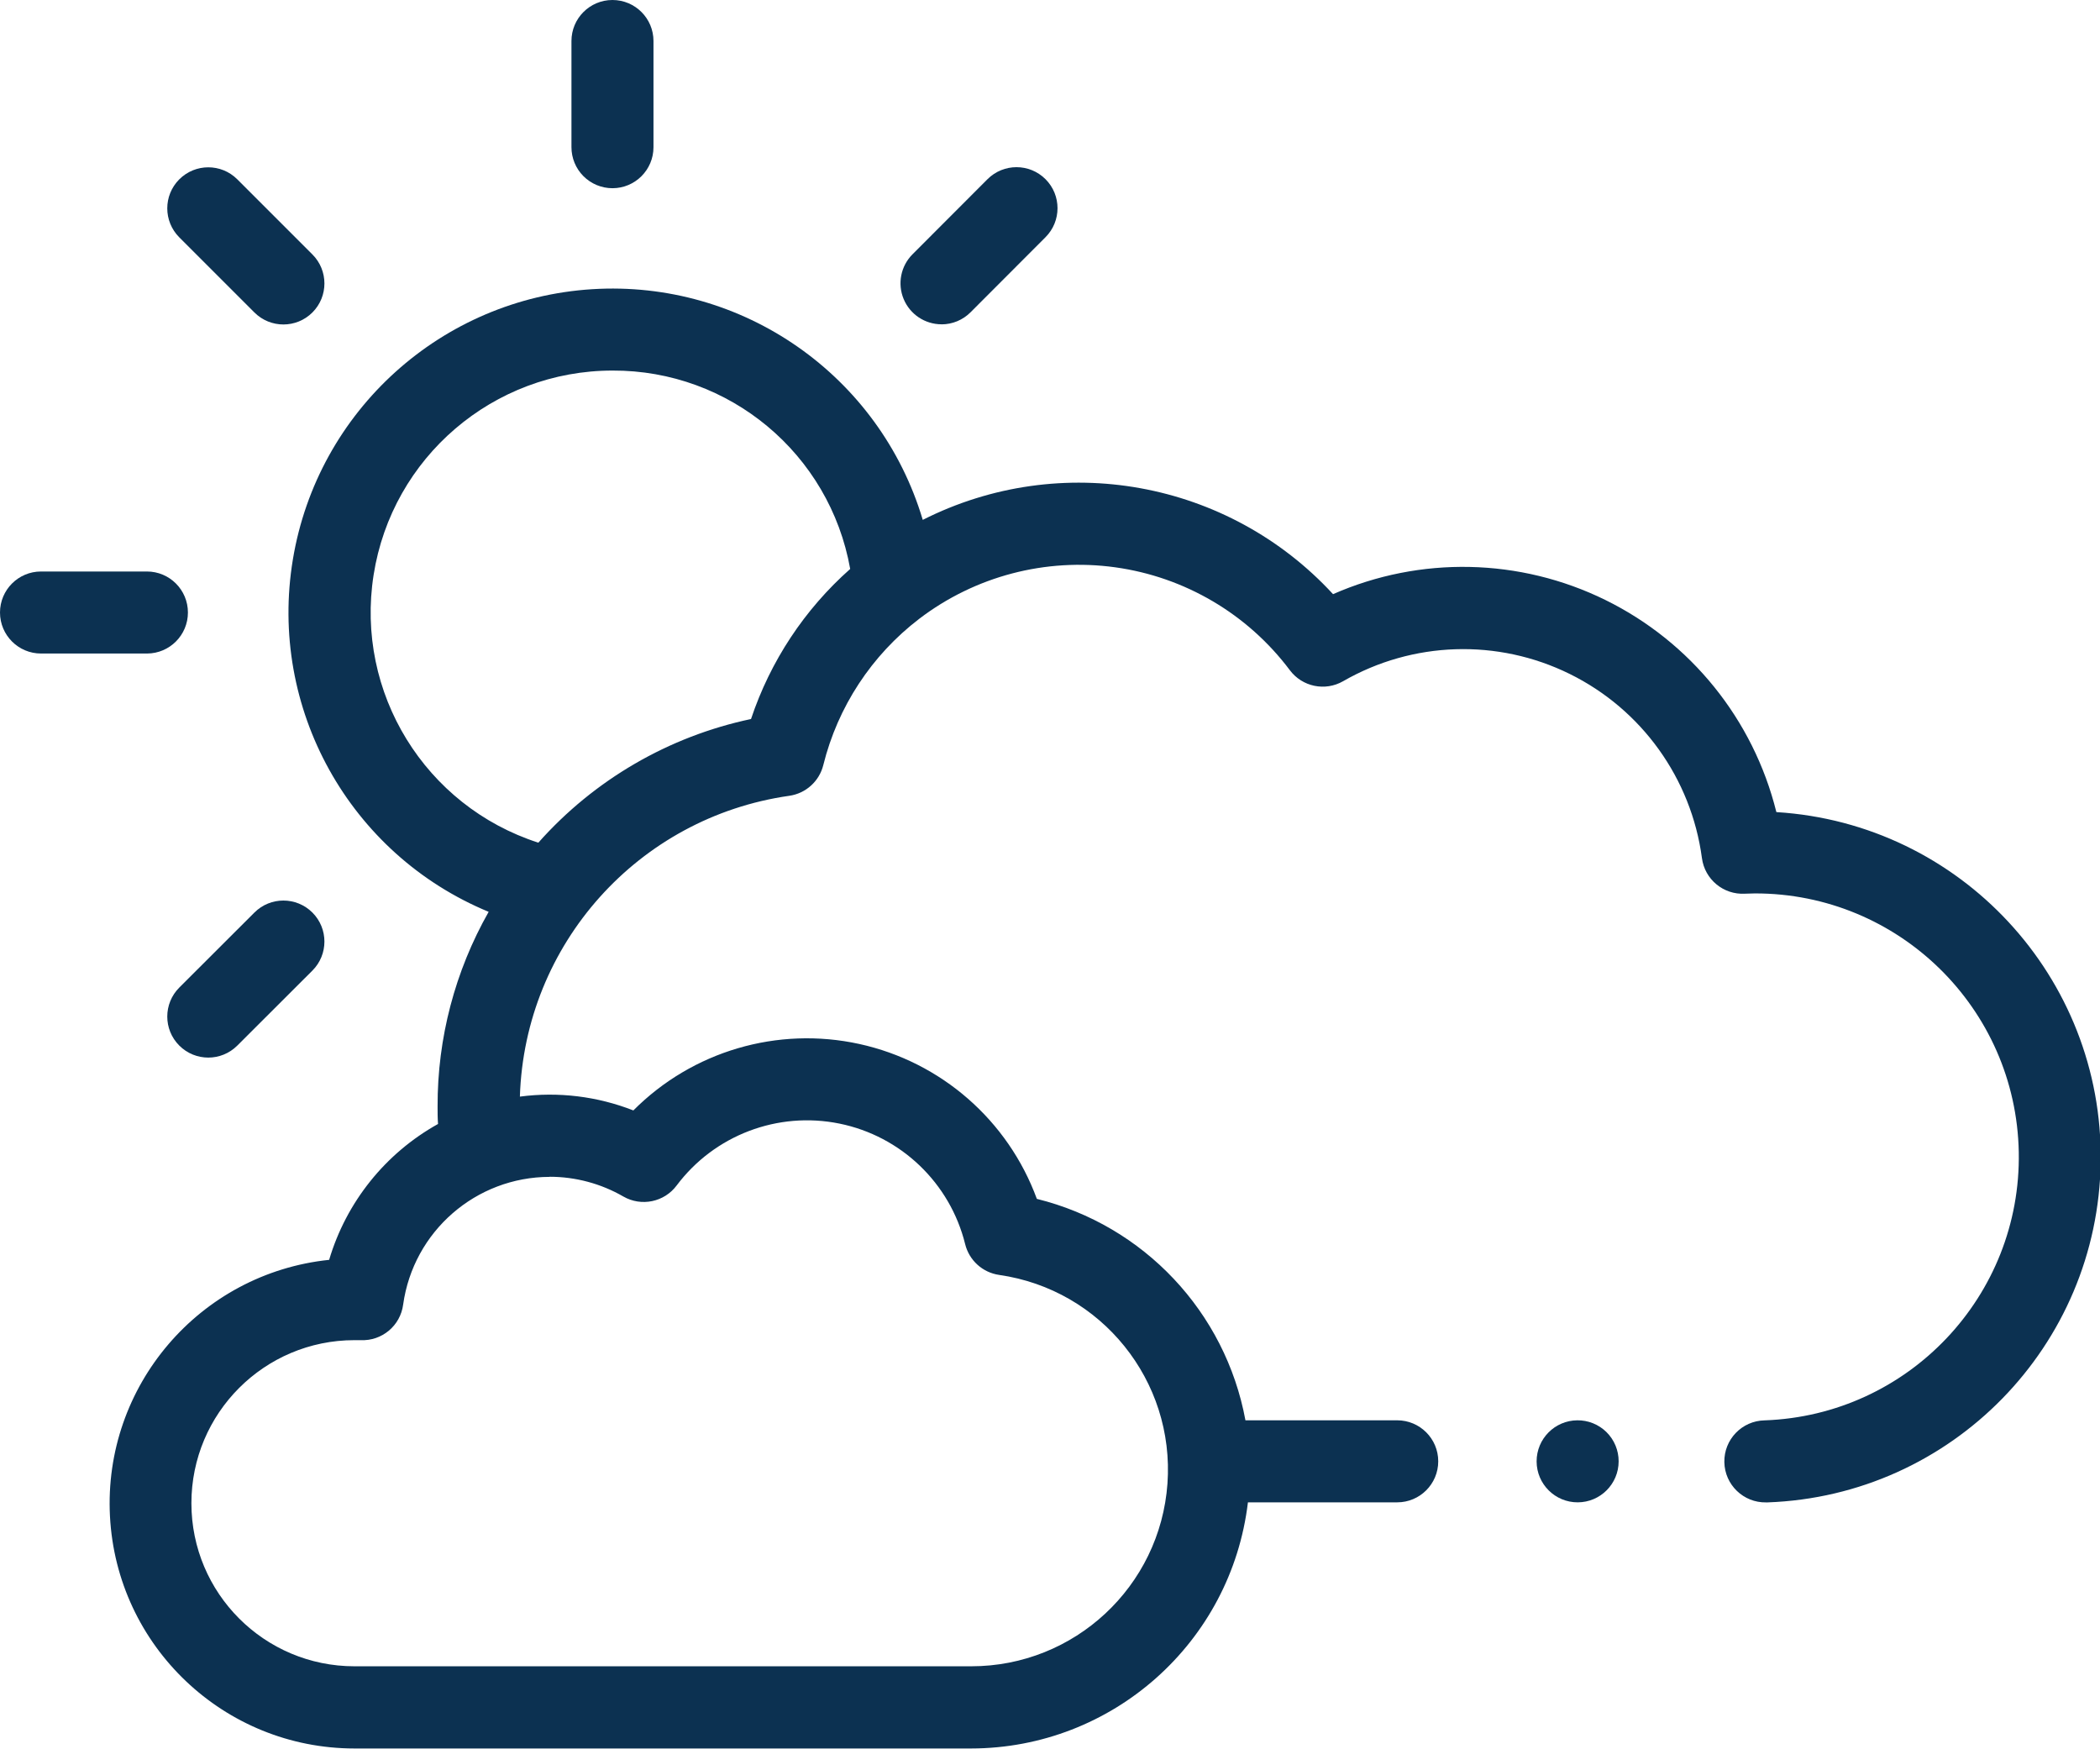
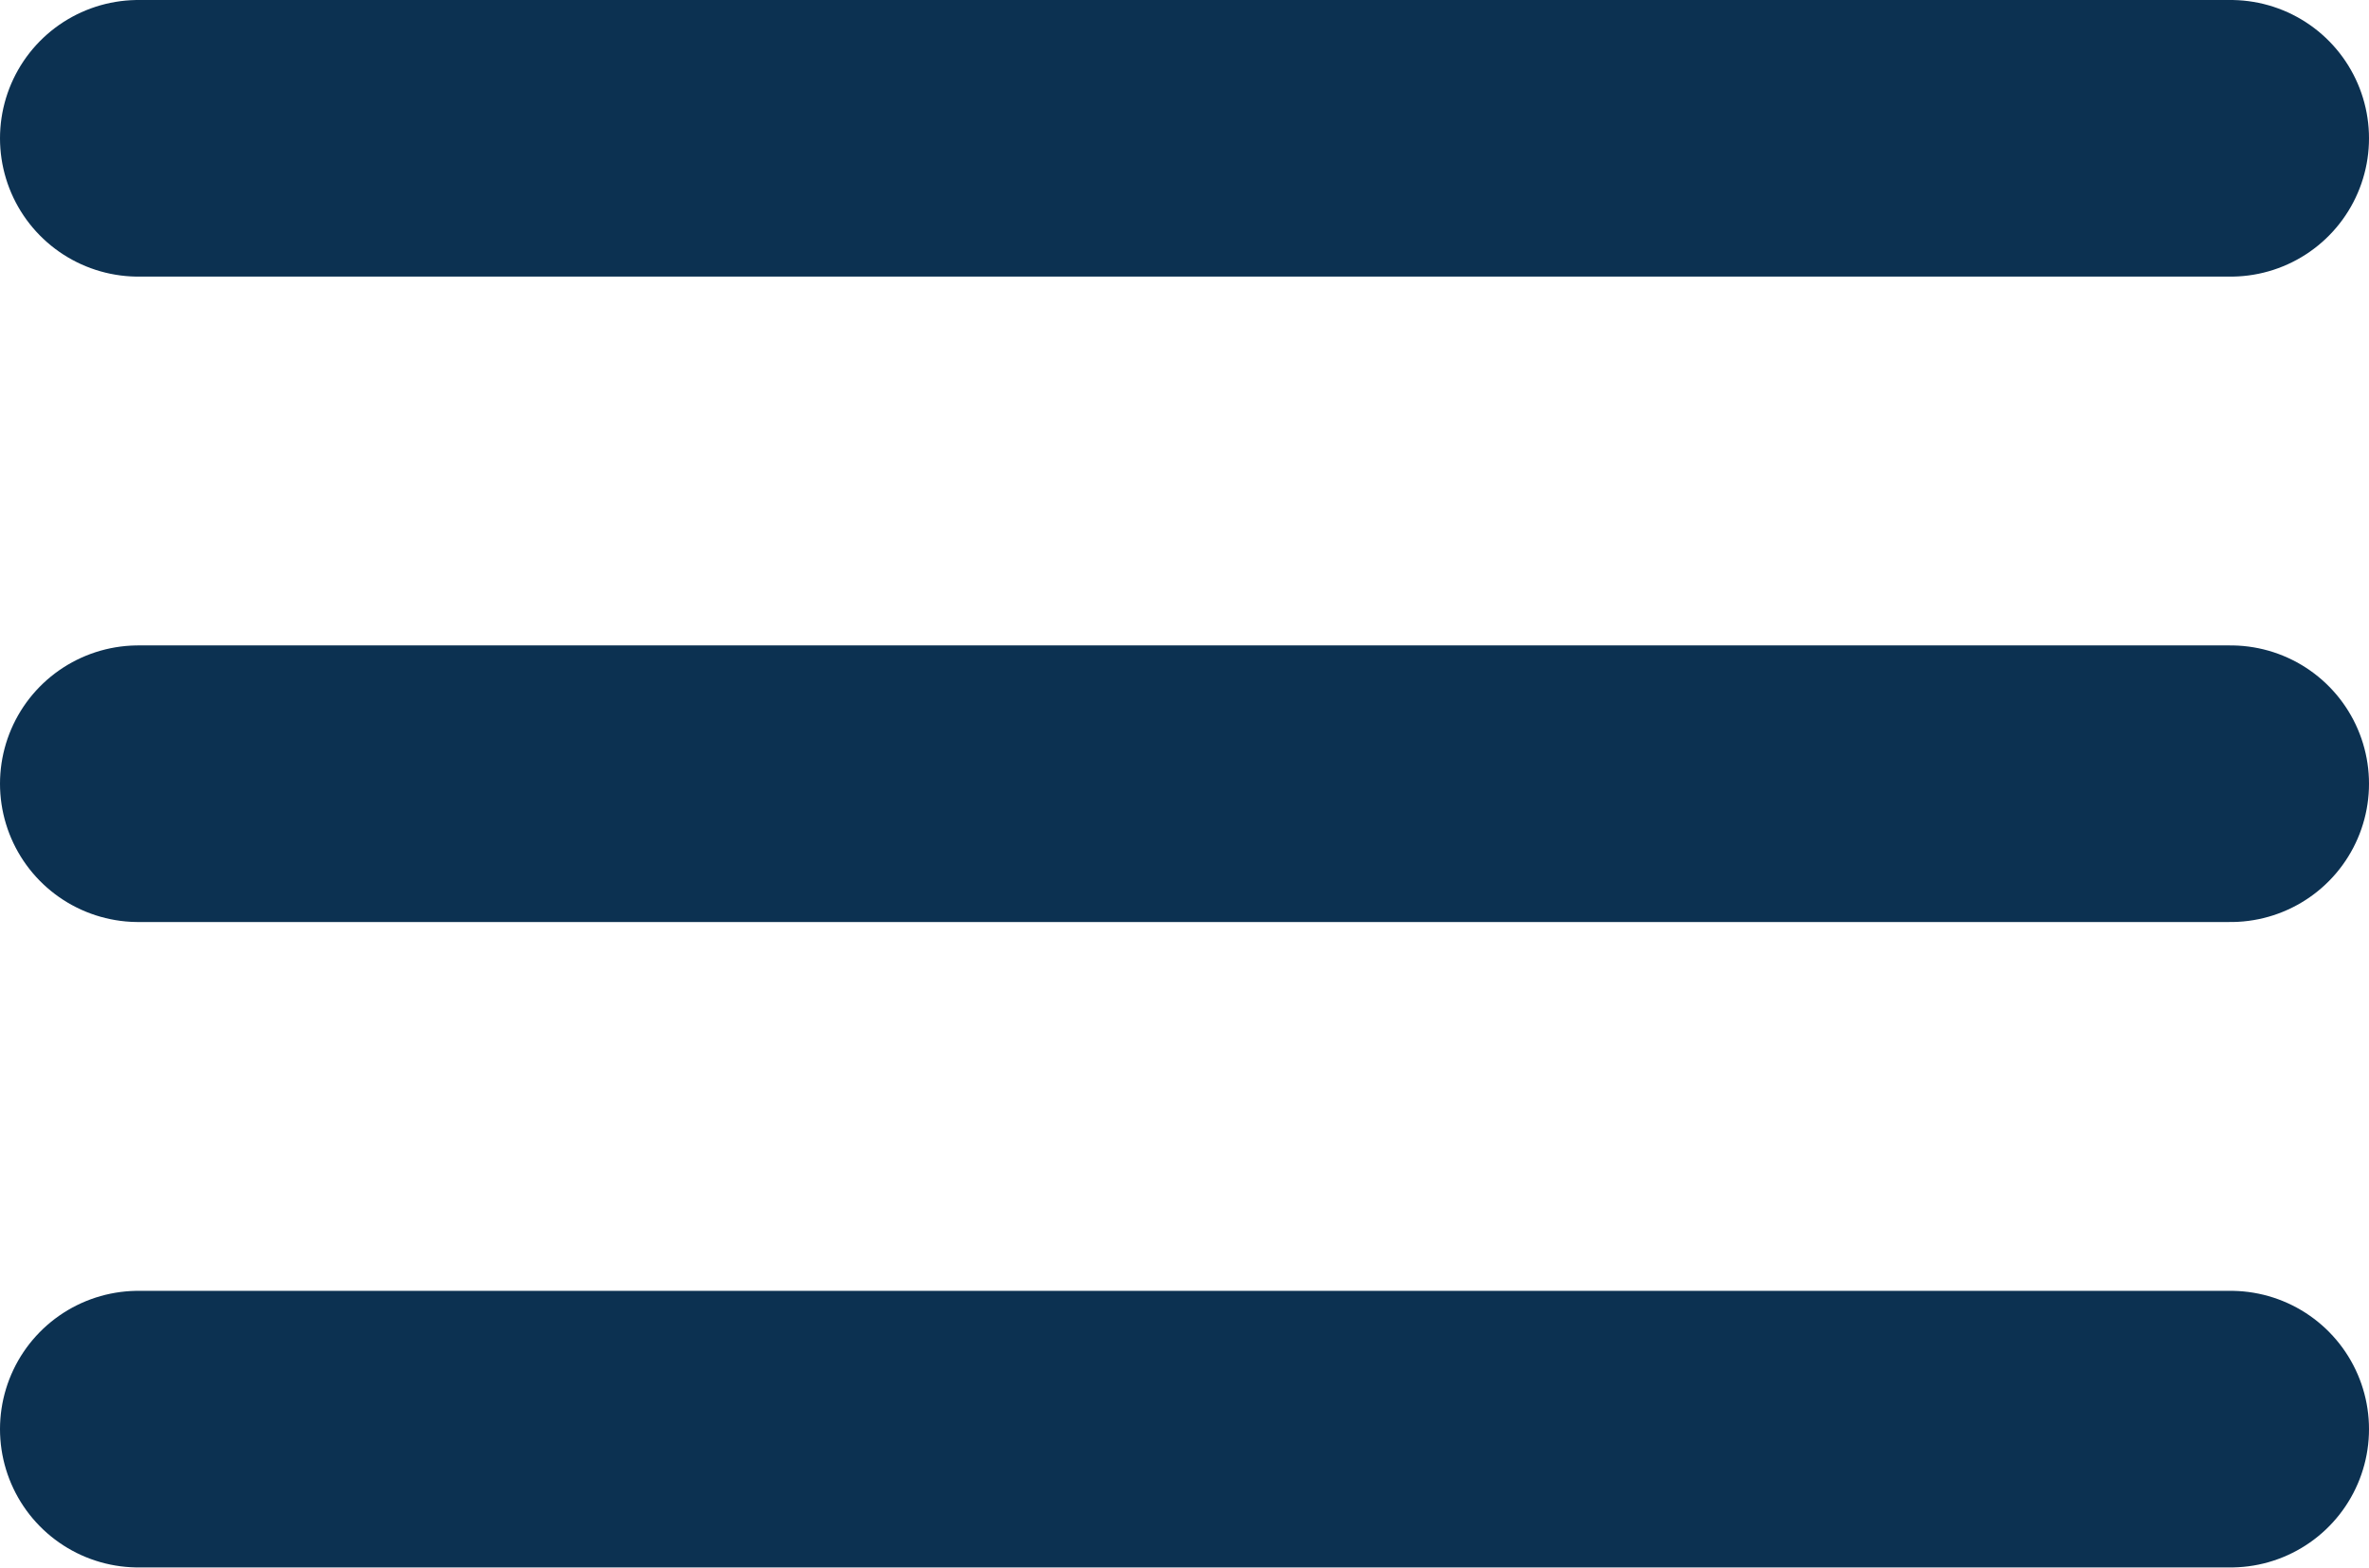
- <svg xmlns="http://www.w3.org/2000/svg" width="37.994" height="31.632" viewBox="0 0 37.994 31.632">
-   <g id="cloudy" transform="translate(0 -42.868)">
-     <path id="Path_46" data-name="Path 46" d="M140.062,46.273a.742.742,0,0,0,.742-.742V43.61a.742.742,0,1,0-1.484,0v1.92A.742.742,0,0,0,140.062,46.273Z" transform="translate(-128.981)" fill="#0c3151" />
-     <path id="Path_47" data-name="Path 47" d="M3.4,182.933a.742.742,0,0,0-.742-.742H.742a.742.742,0,1,0,0,1.484h1.92A.742.742,0,0,0,3.4,182.933Z" transform="translate(0 -128.984)" fill="#0c3151" />
-     <path id="Path_48" data-name="Path 48" d="M42.366,86.285a.742.742,0,1,0,1.049-1.05l-1.359-1.359a.742.742,0,1,0-1.049,1.05Z" transform="translate(-37.763 -37.764)" fill="#0c3151" />
-     <path id="Path_49" data-name="Path 49" d="M220.282,86.5a.74.74,0,0,0,.525-.218l1.357-1.359a.742.742,0,1,0-1.05-1.049l-1.357,1.359a.742.742,0,0,0,.525,1.266Z" transform="translate(-203.248 -37.764)" fill="#0c3151" />
-     <path id="Path_50" data-name="Path 50" d="M41.007,263.988a.742.742,0,1,0,1.049,1.05l1.359-1.357a.742.742,0,0,0-1.049-1.05Z" transform="translate(-37.763 -203.254)" fill="#0c3151" />
-     <path id="Path_51" data-name="Path 51" d="M56.859,122.692a5.842,5.842,0,0,0-8.02-3.94,6.256,6.256,0,0,0-7.423-1.344,5.86,5.86,0,1,0-7.854,7.091,7.088,7.088,0,0,0-.924,3.521c0,.106,0,.212.008.317a4.173,4.173,0,0,0-1.97,2.458,4.432,4.432,0,0,0,.458,8.84H42.291a5.05,5.05,0,0,0,5.008-4.453H50a.742.742,0,1,0,0-1.484H47.254a5.076,5.076,0,0,0-3.774-4.006,4.431,4.431,0,0,0-7.3-1.6,4.142,4.142,0,0,0-2.053-.25A5.678,5.678,0,0,1,39,122.4a.742.742,0,0,0,.617-.558,4.781,4.781,0,0,1,1.735-2.644,4.768,4.768,0,0,1,6.705.929.742.742,0,0,0,.964.2,4.357,4.357,0,0,1,6.492,3.2.742.742,0,0,0,.778.644c.059,0,.119-.005.179-.005a4.768,4.768,0,0,1,.177,9.533.742.742,0,0,0,.027,1.484H56.7a6.252,6.252,0,0,0,.163-12.488Zm-22.193,6.6A2.672,2.672,0,0,1,36,129.65a.742.742,0,0,0,.963-.2,2.948,2.948,0,0,1,5.22,1.061.742.742,0,0,0,.616.557,3.558,3.558,0,0,1-.506,7.08H31.134a2.948,2.948,0,0,1,0-5.9c.038,0,.075,0,.113,0a.74.74,0,0,0,.768-.644A2.68,2.68,0,0,1,34.666,129.294Zm3.642-8.281a7.112,7.112,0,0,0-3.847,2.237,4.376,4.376,0,0,1,1.342-8.541,4.349,4.349,0,0,1,4.3,3.589A6.281,6.281,0,0,0,38.308,121.013Z" transform="translate(-24.721 -65.135)" fill="#0c3151" />
-     <path id="Path_52" data-name="Path 52" d="M375.306,389.122h0a.742.742,0,1,0,.746.742A.74.74,0,0,0,375.3,389.122Z" transform="translate(-346.767 -320.559)" fill="#0c3151" />
+ <svg xmlns="http://www.w3.org/2000/svg" width="25.689" height="17" viewBox="0 0 25.689 17">
+   <g id="Group_16" data-name="Group 16" transform="translate(-19.75 -28)">
+     <line id="Line_13" data-name="Line 13" x2="22.689" transform="translate(21.25 29.5)" fill="none" stroke="#0c3151" stroke-linecap="round" stroke-width="3" />
+     <line id="Line_14" data-name="Line 14" x2="22.689" transform="translate(21.25 36.5)" fill="none" stroke="#0c3151" stroke-linecap="round" stroke-width="3" />
+     <line id="Line_15" data-name="Line 15" x2="22.689" transform="translate(21.25 43.5)" fill="none" stroke="#0c3151" stroke-linecap="round" stroke-width="3" />
  </g>
</svg>
